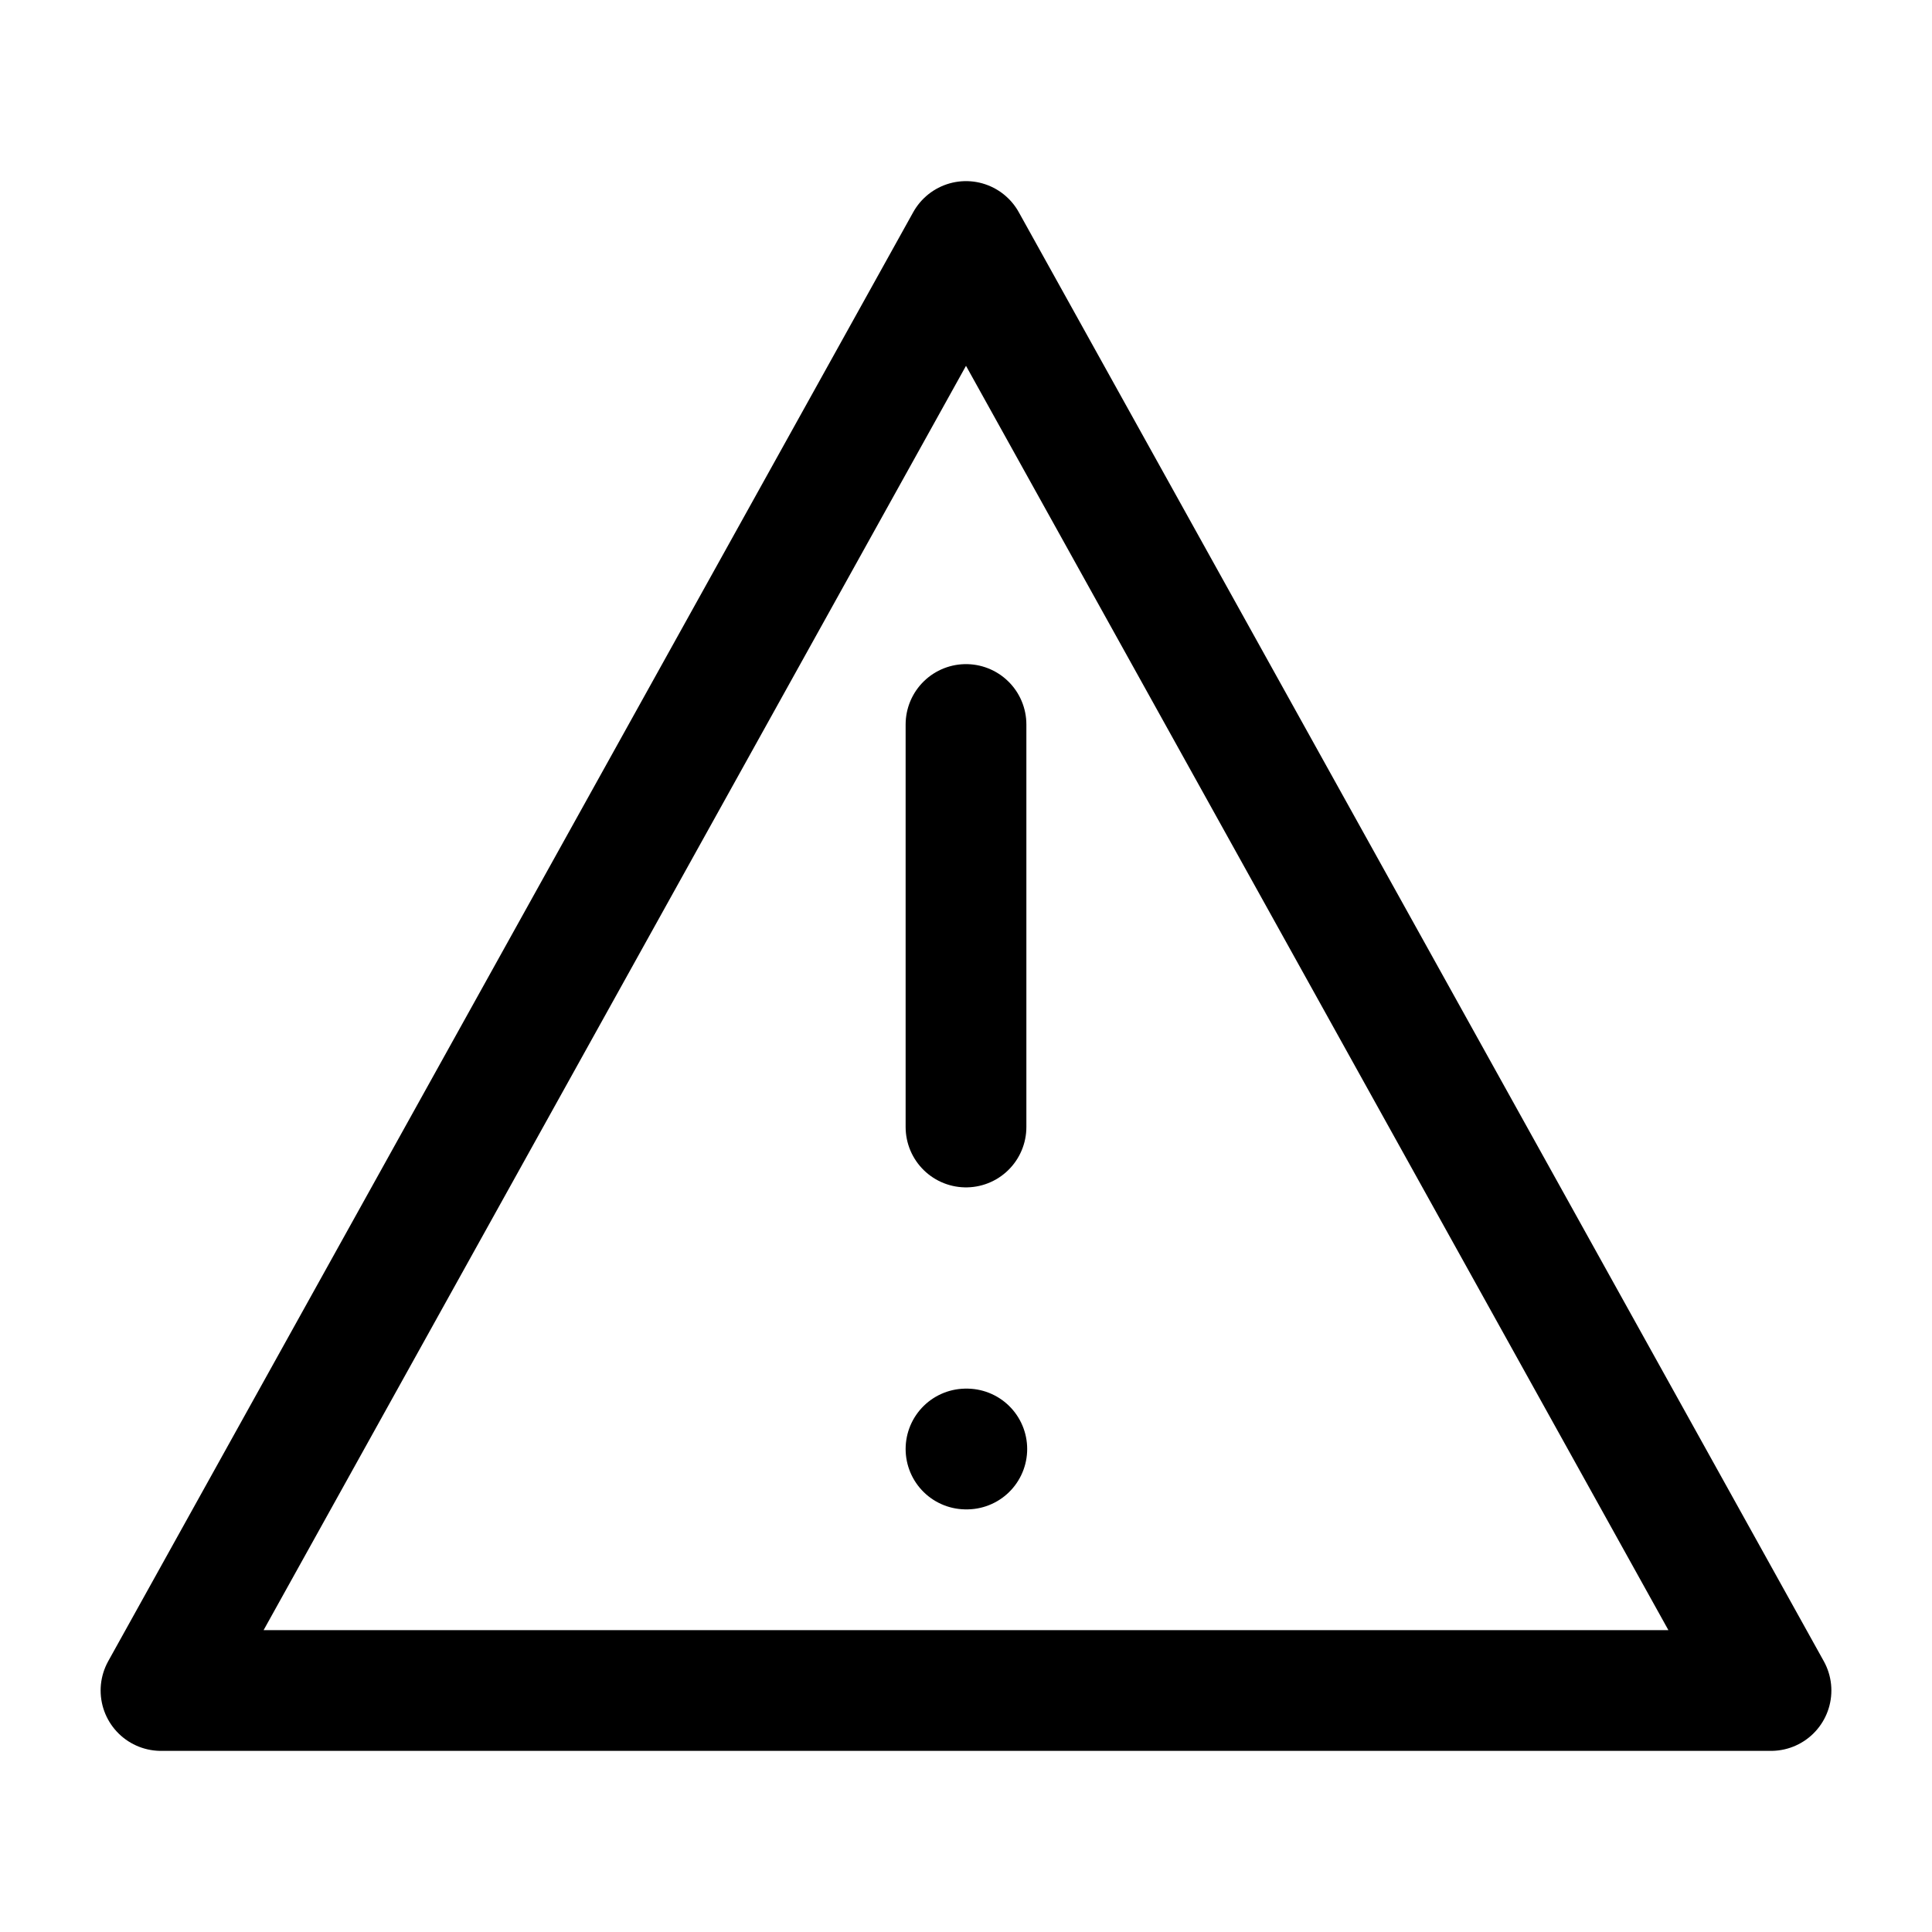
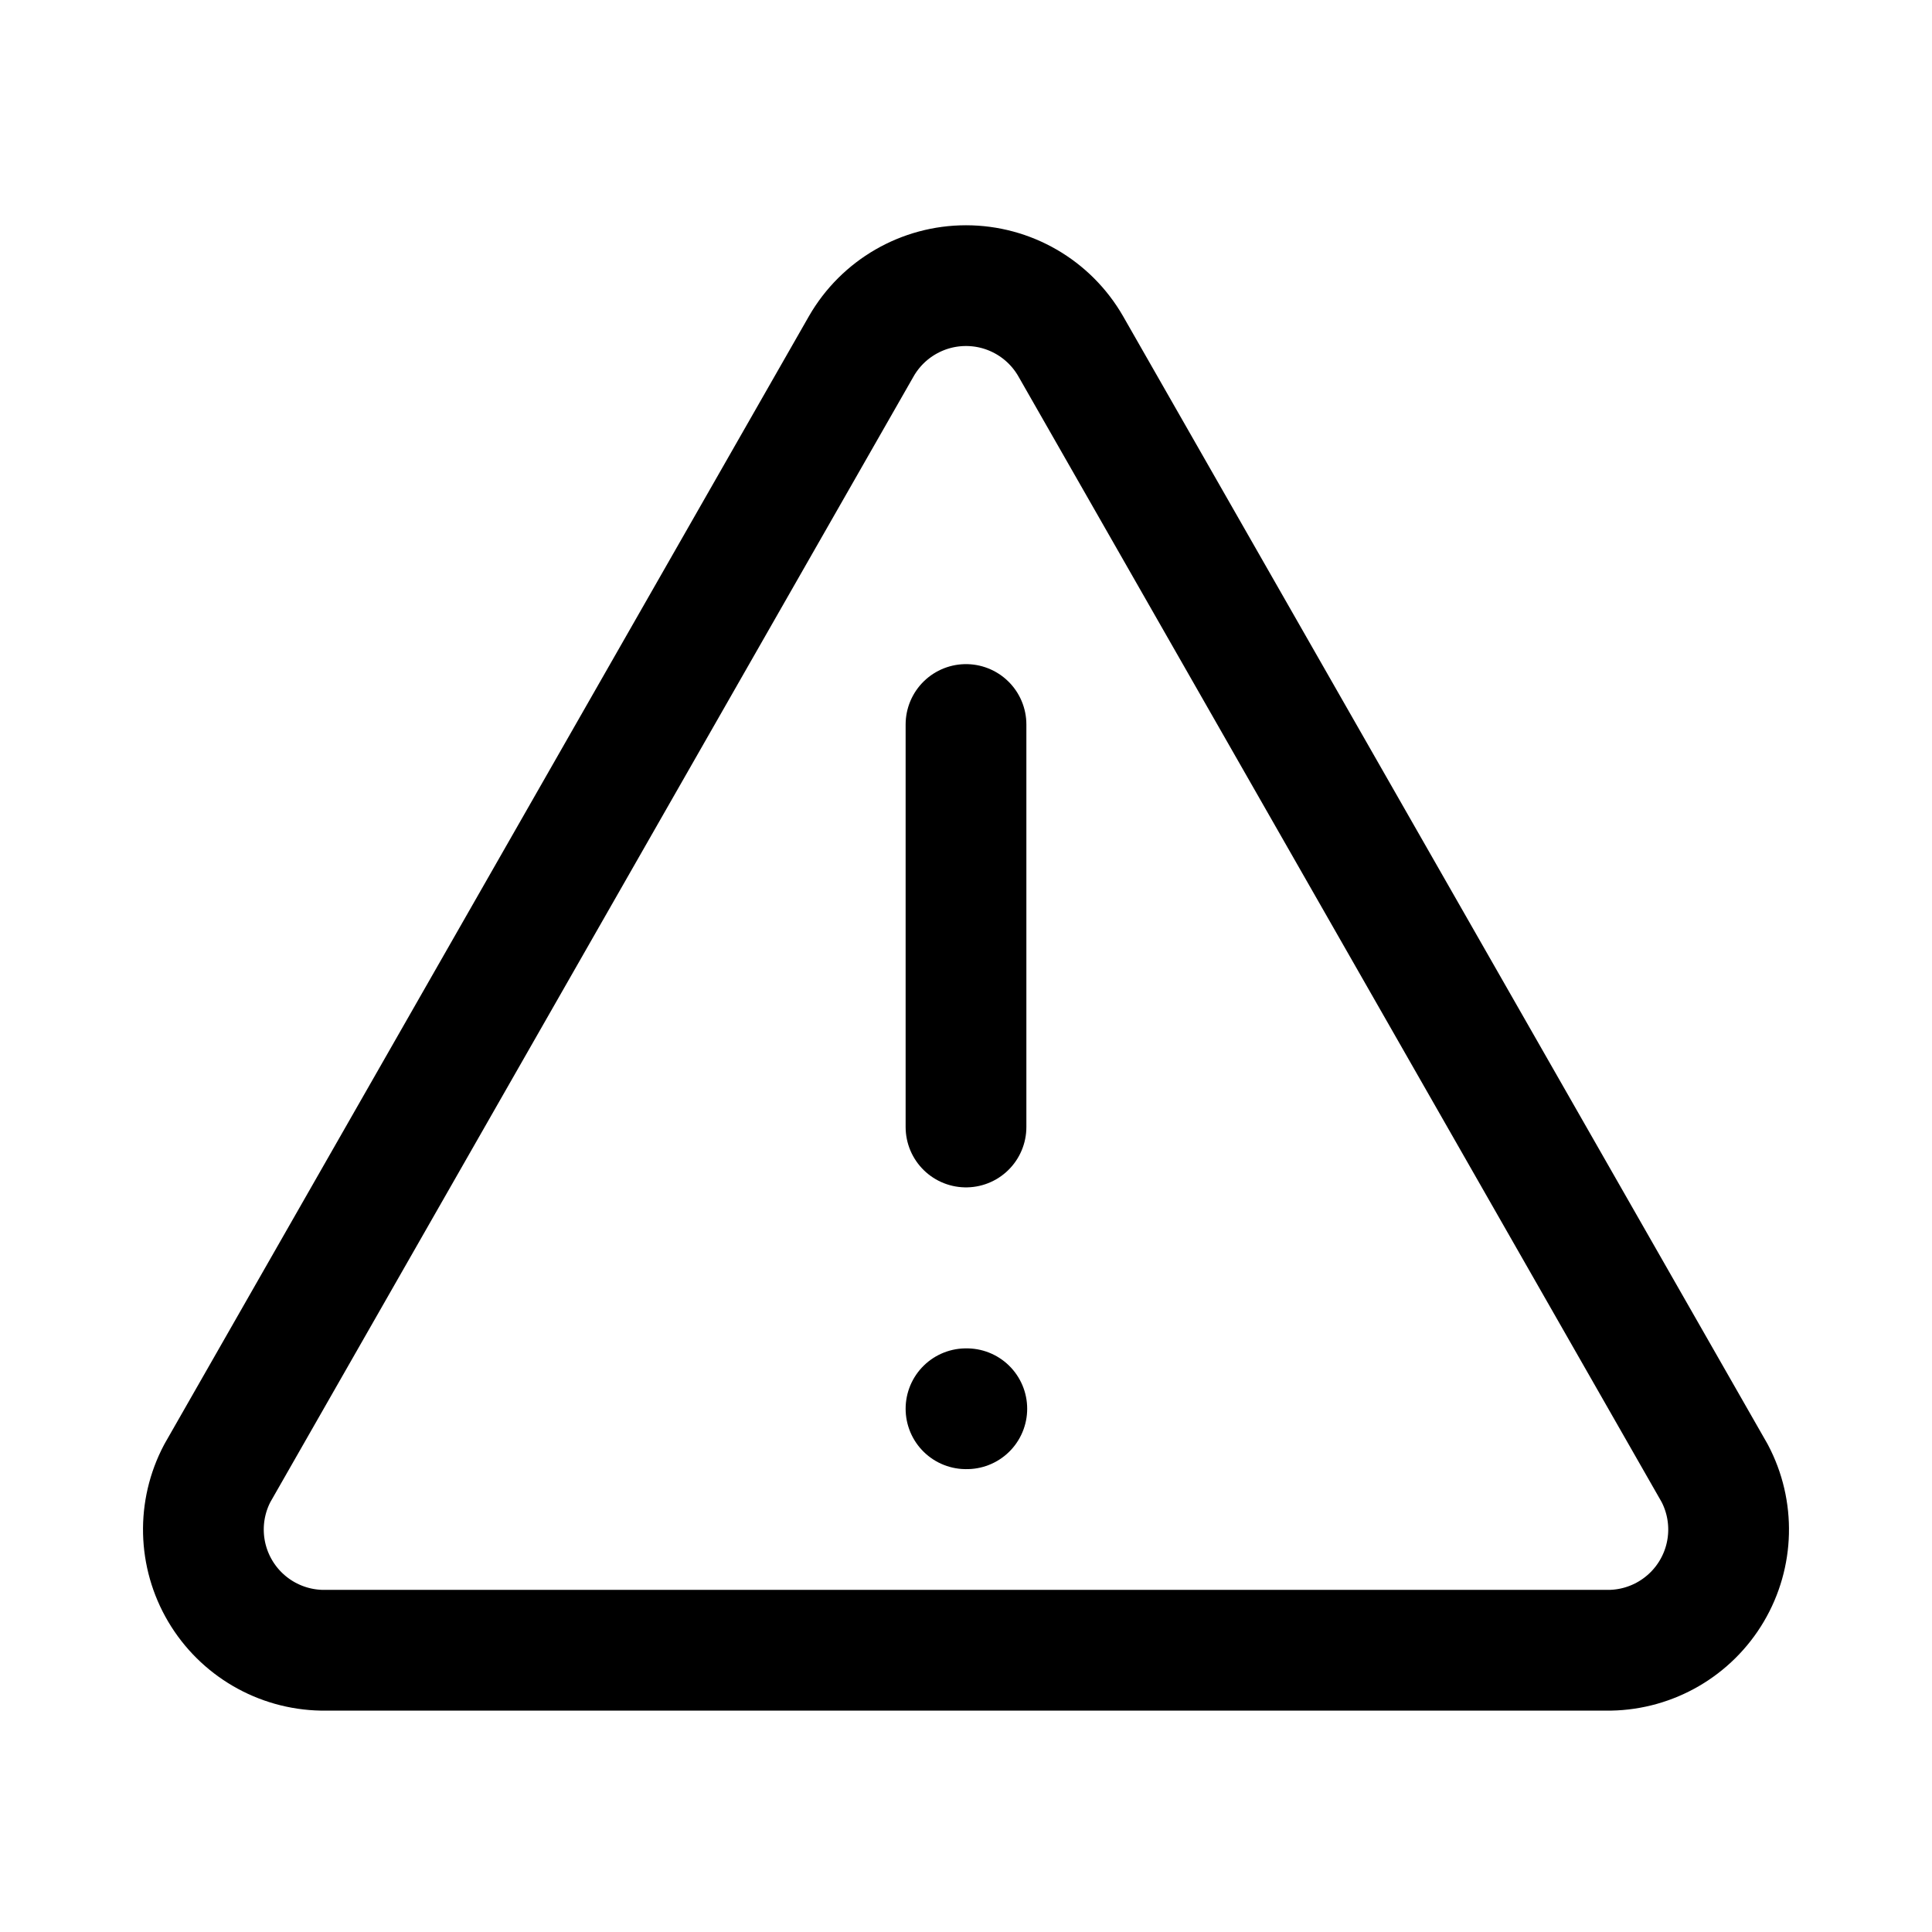
<svg xmlns="http://www.w3.org/2000/svg" viewBox="0 0 24 24" fill="none" stroke="currentColor" stroke-width="1.5" stroke-linecap="round" stroke-linejoin="round" aria-hidden="true">
-   <path d="M12 3 2 21h20L12 3Z" />
-   <path d="M12 9v5M12 18h.01" />
+   <path d="M10.7 4.3a1.5 1.5 0 0 1 2.6 0l8 14a1.5 1.5 0 0 1-1.3 2.2H4a1.5 1.5 0 0 1-1.3-2.2Z" />
+   <path d="M12 9v5M12 17.5h.01" />
</svg>
